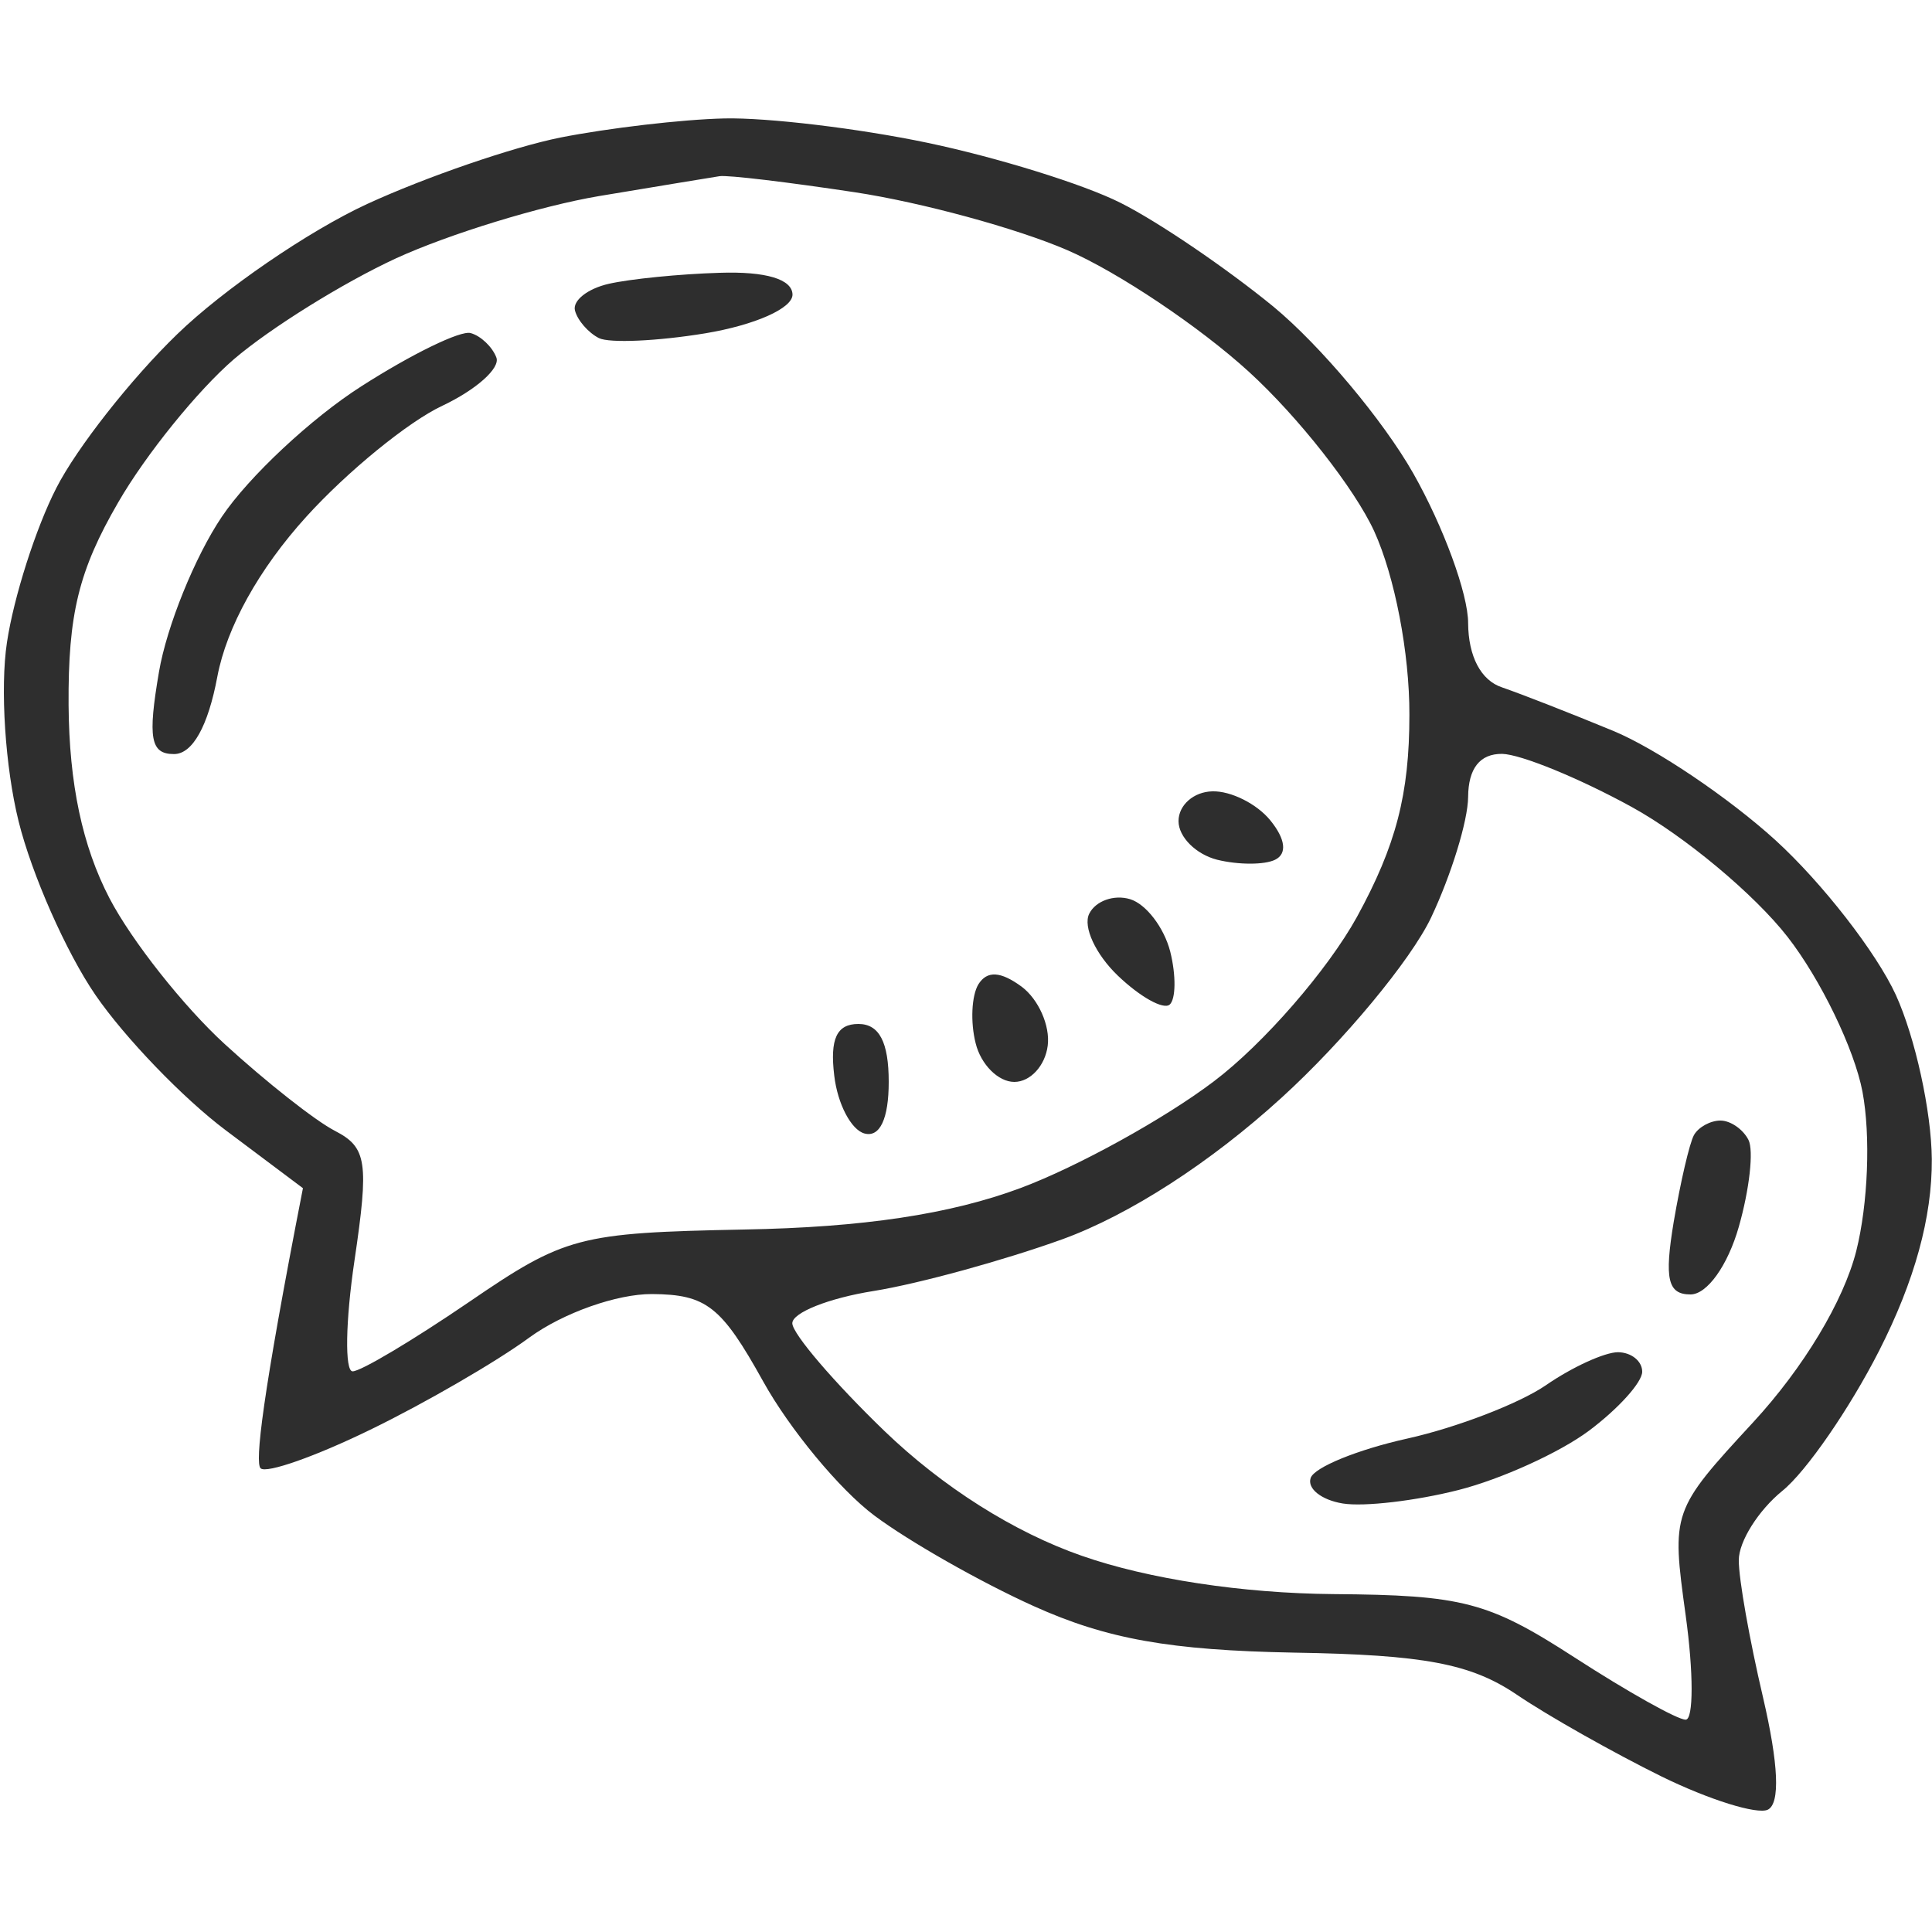
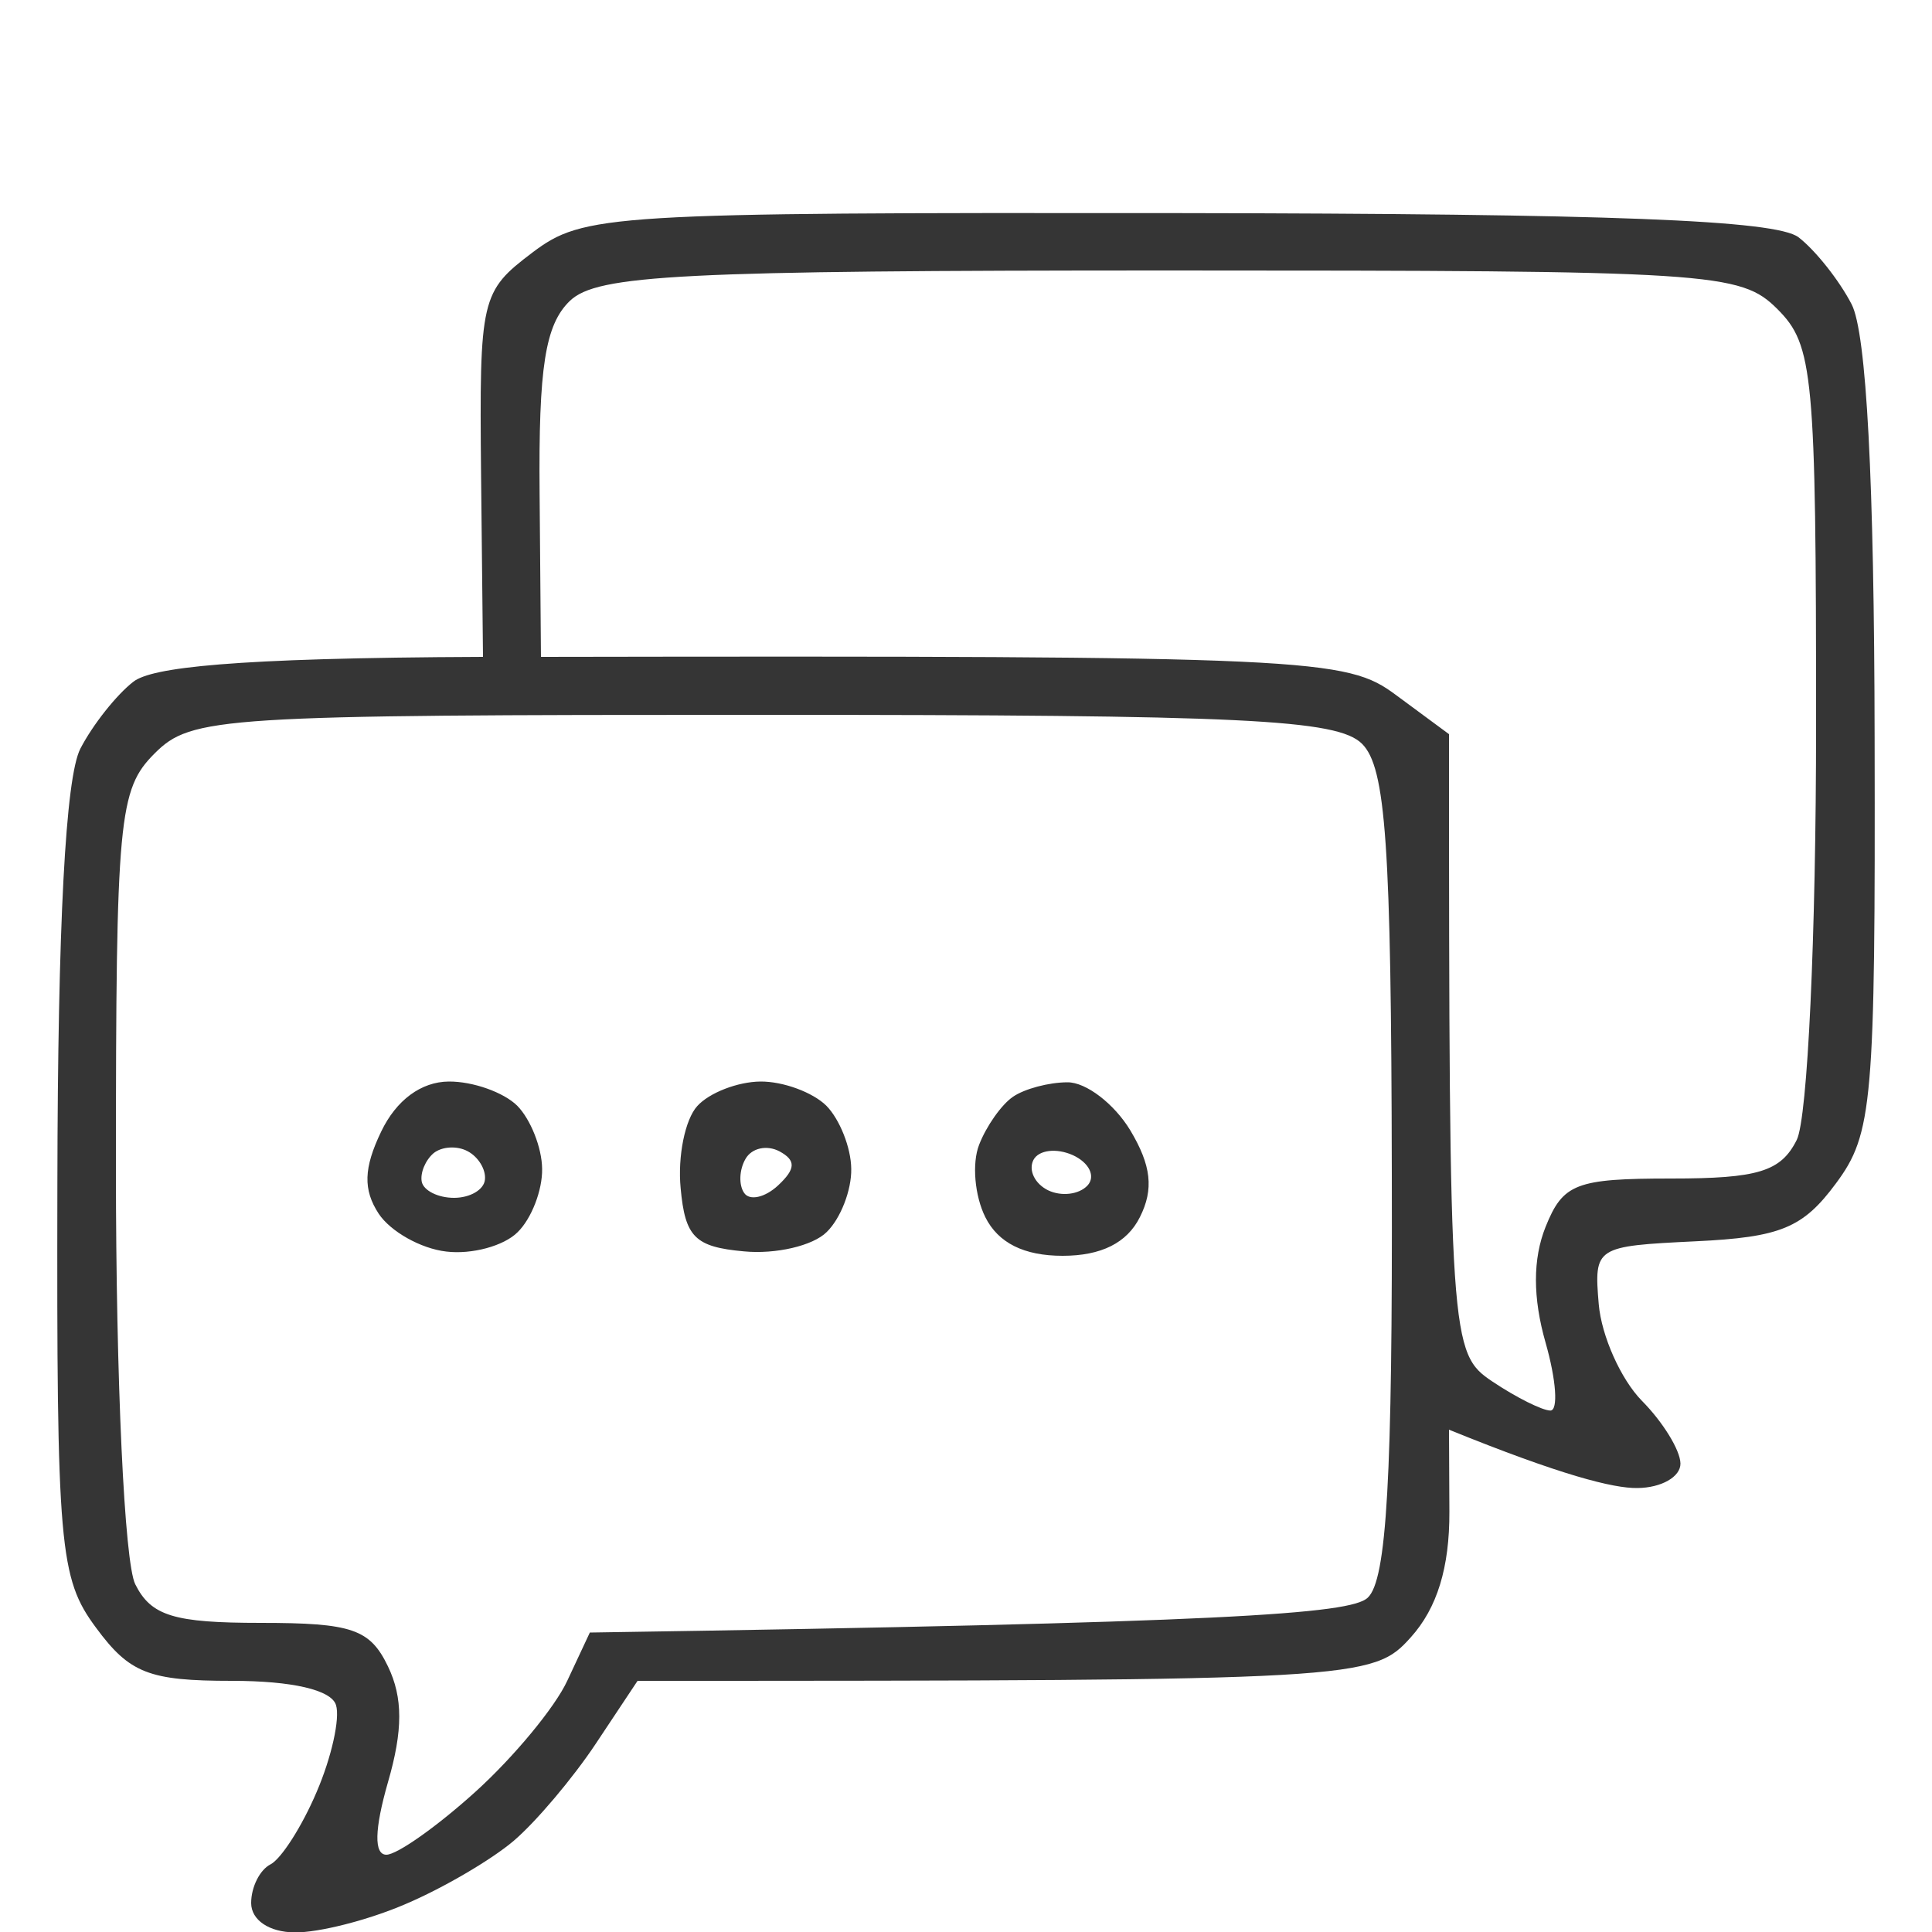
<svg xmlns="http://www.w3.org/2000/svg" version="1.2" viewBox="0 0 100 100" width="100" height="100">
  <style>
- 		.s0 { opacity: .82;fill: #000000 } 
+ 		.s0 { opacity: .79;fill: currentColor }
	</style>
-   <path id="Path 0" fill-rule="evenodd" class="s0" d="m37.5 6.13c2.2-0.05 6.92 0.51 10.5 1.26 3.58 0.75 8.08 2.14 10 3.11 1.92 0.96 5.48 3.38 7.91 5.37 2.42 2 5.68 5.88 7.24 8.63 1.56 2.75 2.84 6.24 2.84 7.75 0.01 1.72 0.66 2.97 1.76 3.33 0.96 0.33 3.55 1.34 5.75 2.25 2.2 0.91 5.98 3.46 8.4 5.66 2.42 2.21 5.22 5.81 6.23 8.01 1 2.2 1.84 6.02 1.86 8.5q0.03 4.5-2.73 9.92c-1.52 2.98-3.77 6.25-5.01 7.25-1.24 1.01-2.25 2.62-2.25 3.58-0.01 0.96 0.56 4.15 1.25 7.09 0.81 3.48 0.9 5.51 0.25 5.83-0.55 0.26-3.03-0.51-5.5-1.72-2.47-1.22-5.85-3.12-7.5-4.24-2.37-1.6-4.79-2.06-11.5-2.17-6.44-0.12-9.71-0.7-13.5-2.41-2.75-1.24-6.46-3.35-8.25-4.69-1.79-1.34-4.38-4.47-5.75-6.94-2.16-3.89-2.94-4.5-5.75-4.52-1.82-0.01-4.61 0.98-6.35 2.25-1.7 1.25-5.41 3.4-8.23 4.77-2.83 1.38-5.38 2.28-5.68 2-0.3-0.28 0.07-3.65 2.19-14.5l-4-3c-2.2-1.65-5.23-4.8-6.74-7-1.51-2.2-3.3-6.25-3.98-9-0.69-2.79-0.96-6.88-0.6-9.25 0.35-2.34 1.5-5.94 2.56-8 1.05-2.06 3.86-5.64 6.25-7.95 2.38-2.31 6.8-5.34 9.83-6.74 3.02-1.39 7.52-2.94 10-3.44 2.48-0.49 6.3-0.94 8.5-0.99zm-17 7.24c-2.75 1.27-6.52 3.62-8.39 5.22-1.86 1.6-4.56 4.93-5.99 7.41-2.05 3.53-2.6 5.8-2.57 10.5 0.03 4.07 0.71 7.29 2.12 10 1.15 2.2 3.83 5.59 5.96 7.54 2.13 1.95 4.7 3.98 5.72 4.5 1.64 0.85 1.75 1.62 1 6.69-0.47 3.16-0.51 5.75-0.1 5.75 0.41 0.01 3.11-1.6 6-3.57 5-3.42 5.69-3.6 14.25-3.77 6.17-0.11 10.68-0.79 14.33-2.15 2.94-1.1 7.44-3.58 10-5.52 2.58-1.95 5.89-5.77 7.4-8.5 2.03-3.71 2.72-6.36 2.72-10.47 0.01-3.2-0.76-7.17-1.82-9.5-1.01-2.2-3.92-5.91-6.48-8.25-2.56-2.34-6.79-5.17-9.4-6.3-2.61-1.13-7.57-2.48-11.01-3-3.44-0.52-6.59-0.9-7-0.83-0.41 0.06-3.22 0.53-6.24 1.03-3.02 0.51-7.75 1.96-10.5 3.22zm53.57 34.13c-1.05 2.2-4.53 6.4-7.74 9.32-3.67 3.35-7.87 6.06-11.33 7.32-3.02 1.09-7.42 2.3-9.77 2.68-2.34 0.37-4.24 1.13-4.22 1.68 0.02 0.55 2.16 3.05 4.76 5.56 3.02 2.91 6.72 5.25 10.23 6.47 3.43 1.2 8.32 1.94 13 1.98 6.71 0.05 8.03 0.39 12.5 3.28 2.75 1.78 5.34 3.23 5.75 3.22 0.41 0 0.41-2.44 0-5.4-0.74-5.36-0.72-5.43 3.5-10 2.6-2.82 4.67-6.26 5.33-8.86 0.61-2.43 0.75-5.97 0.32-8.25-0.42-2.2-2.16-5.8-3.87-8-1.71-2.2-5.34-5.23-8.07-6.73-2.73-1.5-5.75-2.73-6.71-2.75-1.15-0.01-1.75 0.75-1.76 2.23-0.01 1.24-0.88 4.05-1.92 6.25zm-36.82-33.38c2.39-0.08 3.76 0.33 3.77 1.13 0 0.71-1.94 1.57-4.5 2-2.49 0.41-4.97 0.52-5.52 0.25-0.55-0.28-1.11-0.92-1.24-1.43-0.13-0.51 0.65-1.13 1.75-1.38 1.09-0.25 3.68-0.51 5.74-0.57zm-12.89 3.12c0.52 0.14 1.12 0.71 1.33 1.26 0.22 0.55-1.04 1.67-2.79 2.5-1.76 0.82-4.93 3.41-7.05 5.75-2.45 2.7-4.12 5.72-4.6 8.27-0.48 2.57-1.29 4.02-2.25 4.01-1.21 0-1.36-0.82-0.77-4.26 0.4-2.35 1.86-5.96 3.25-8.02 1.38-2.06 4.64-5.11 7.23-6.76 2.59-1.66 5.13-2.9 5.65-2.75zm38.39 23.72c0.96-0.03 2.31 0.65 3 1.5 0.79 0.97 0.88 1.73 0.25 2.04-0.55 0.27-1.9 0.27-3 0-1.1-0.28-2-1.18-2-2 0-0.83 0.79-1.52 1.75-1.54zm-4.26 5.58c0.83 0.25 1.76 1.47 2.08 2.71 0.31 1.24 0.29 2.47-0.03 2.75-0.33 0.27-1.53-0.4-2.68-1.5-1.15-1.1-1.82-2.54-1.48-3.21 0.33-0.66 1.28-1 2.11-0.75zm-5.61 4.53c0.87 0.65 1.48 2.02 1.35 3.05-0.13 1.04-0.9 1.88-1.73 1.88-0.83 0-1.73-0.9-2-2-0.28-1.1-0.21-2.47 0.14-3.05 0.45-0.72 1.15-0.68 2.24 0.12zm-8.45 1.93c1.08 0 1.57 0.94 1.57 3 0 1.91-0.46 2.88-1.25 2.67-0.69-0.18-1.4-1.53-1.57-3-0.23-1.9 0.13-2.67 1.25-2.67zm44.62 5c0.52 0 1.17 0.45 1.45 1 0.28 0.55 0.05 2.57-0.5 4.5-0.57 2-1.64 3.5-2.5 3.5-1.18 0-1.36-0.8-0.87-3.75 0.35-2.06 0.82-4.09 1.05-4.5 0.23-0.41 0.85-0.75 1.37-0.75zm-5.3 11.99c0.69 0.01 1.25 0.46 1.25 1.01 0 0.55-1.24 1.92-2.75 3.05-1.51 1.13-4.55 2.51-6.75 3.07-2.2 0.56-4.9 0.88-6 0.7-1.1-0.18-1.85-0.77-1.66-1.32 0.18-0.55 2.43-1.47 5-2.04 2.56-0.57 5.78-1.81 7.16-2.75 1.37-0.95 3.06-1.72 3.75-1.72z" />
+   <path id="Path 0" fill-rule="evenodd" class="s0" d="m60.9 11.03c22.48 0.03 31.02 0.36 32.19 1.25 0.87 0.67 2.11 2.23 2.75 3.47 0.77 1.49 1.17 9.13 1.19 22.5 0.04 18.83-0.1 20.44-2 23-1.71 2.31-2.86 2.79-7.28 3-5.17 0.25-5.25 0.29-5 3.25 0.14 1.65 1.15 3.9 2.23 5 1.09 1.1 1.99 2.56 2 3.25 0.01 0.69-0.99 1.26-2.23 1.27-1.24 0.02-3.94-0.66-9.75-3.02l0.02 4.25c0.01 2.88-0.63 4.98-2 6.5-1.96 2.18-2.58 2.25-40.02 2.25l-2.16 3.25c-1.19 1.79-3.1 4.05-4.25 5.03-1.15 0.98-3.66 2.45-5.59 3.27-1.92 0.83-4.51 1.49-5.75 1.47-1.32-0.01-2.25-0.64-2.25-1.52 0-0.83 0.45-1.72 1-2 0.55-0.28 1.63-1.96 2.39-3.75 0.77-1.79 1.22-3.81 1-4.5-0.24-0.78-2.27-1.25-5.39-1.25-4.29 0-5.29-0.39-7.03-2.75-1.9-2.56-2.04-4.17-2-23 0.02-13.37 0.42-21.01 1.19-22.5 0.64-1.24 1.88-2.8 2.75-3.47 0.95-0.72 4.94-1.23 18.09-1.28l-0.1-9.43c-0.09-9.16-0.01-9.48 2.66-11.5 2.64-1.99 3.91-2.07 33.34-2.04zm-32.97 14.54l0.07 8.43c40.08-0.07 41.69 0.07 44.25 1.97l2.75 2.03c0 31.48 0.07 32.05 2.25 33.51 1.24 0.83 2.59 1.5 3 1.5 0.41-0.01 0.3-1.58-0.25-3.51q-1-3.5 0-6c0.9-2.24 1.57-2.5 6.5-2.5 4.5 0 5.68-0.36 6.5-2 0.56-1.13 1-10.5 1-21.5 0-18.17-0.14-19.64-2-21.5-1.91-1.91-3.33-2-31.43-2-25.39 0-29.65 0.22-31.07 1.57-1.28 1.23-1.63 3.42-1.57 10zm-21.93 34.93c0 11 0.44 20.37 1 21.5 0.82 1.64 2 2 6.5 2 4.72 0 5.65 0.32 6.58 2.25 0.78 1.62 0.78 3.31 0 6-0.7 2.44-0.73 3.75-0.08 3.75 0.55 0 2.62-1.46 4.6-3.25 1.98-1.79 4.12-4.37 4.76-5.75l1.17-2.5c32.93-0.5 39.37-0.96 40.26-1.8 0.99-0.91 1.29-6.21 1.25-21.95-0.03-17.07-0.31-21.02-1.54-22.25-1.27-1.27-6.11-1.5-31-1.5-28.17 0-29.59 0.09-31.5 2-1.86 1.86-2 3.33-2 21.5zm17.23-4.52c1.25-0.01 2.84 0.56 3.54 1.25 0.69 0.7 1.28 2.17 1.29 3.27 0.02 1.1-0.55 2.58-1.27 3.28-0.71 0.71-2.37 1.16-3.69 1-1.32-0.15-2.89-1.04-3.5-1.96-0.81-1.24-0.78-2.36 0.13-4.25 0.78-1.63 2.07-2.58 3.5-2.59zm-1.4 5.19c0.1 0.46 0.85 0.83 1.67 0.83 0.83 0 1.55-0.42 1.6-0.94 0.06-0.52-0.34-1.18-0.89-1.47-0.55-0.3-1.34-0.25-1.77 0.1-0.42 0.36-0.7 1.02-0.61 1.48zm17.53-5.19c1.18-0.01 2.71 0.56 3.41 1.25 0.69 0.7 1.28 2.17 1.29 3.27 0.02 1.1-0.55 2.57-1.27 3.27-0.71 0.71-2.64 1.16-4.29 1-2.53-0.23-3.04-0.74-3.27-3.27-0.16-1.65 0.23-3.56 0.86-4.25 0.62-0.69 2.1-1.26 3.27-1.27zm-0.84 5.77c0.28 0.41 1.07 0.24 1.75-0.39 0.92-0.86 0.94-1.3 0.07-1.77-0.65-0.34-1.43-0.17-1.75 0.39-0.33 0.56-0.36 1.36-0.07 1.77zm16.73-5.73c0.96-0.01 2.42 1.11 3.25 2.48 1.09 1.82 1.23 3.05 0.5 4.5q-1 2-4 2-3 0-4-2c-0.55-1.1-0.7-2.79-0.32-3.75 0.37-0.96 1.16-2.08 1.75-2.48 0.59-0.41 1.86-0.75 2.82-0.75zm-1 5.59c0.69 0.33 1.6 0.22 2.04-0.25 0.43-0.47 0.09-1.18-0.76-1.57-0.85-0.38-1.77-0.27-2.04 0.25-0.27 0.53 0.07 1.23 0.76 1.57z" />
</svg>
